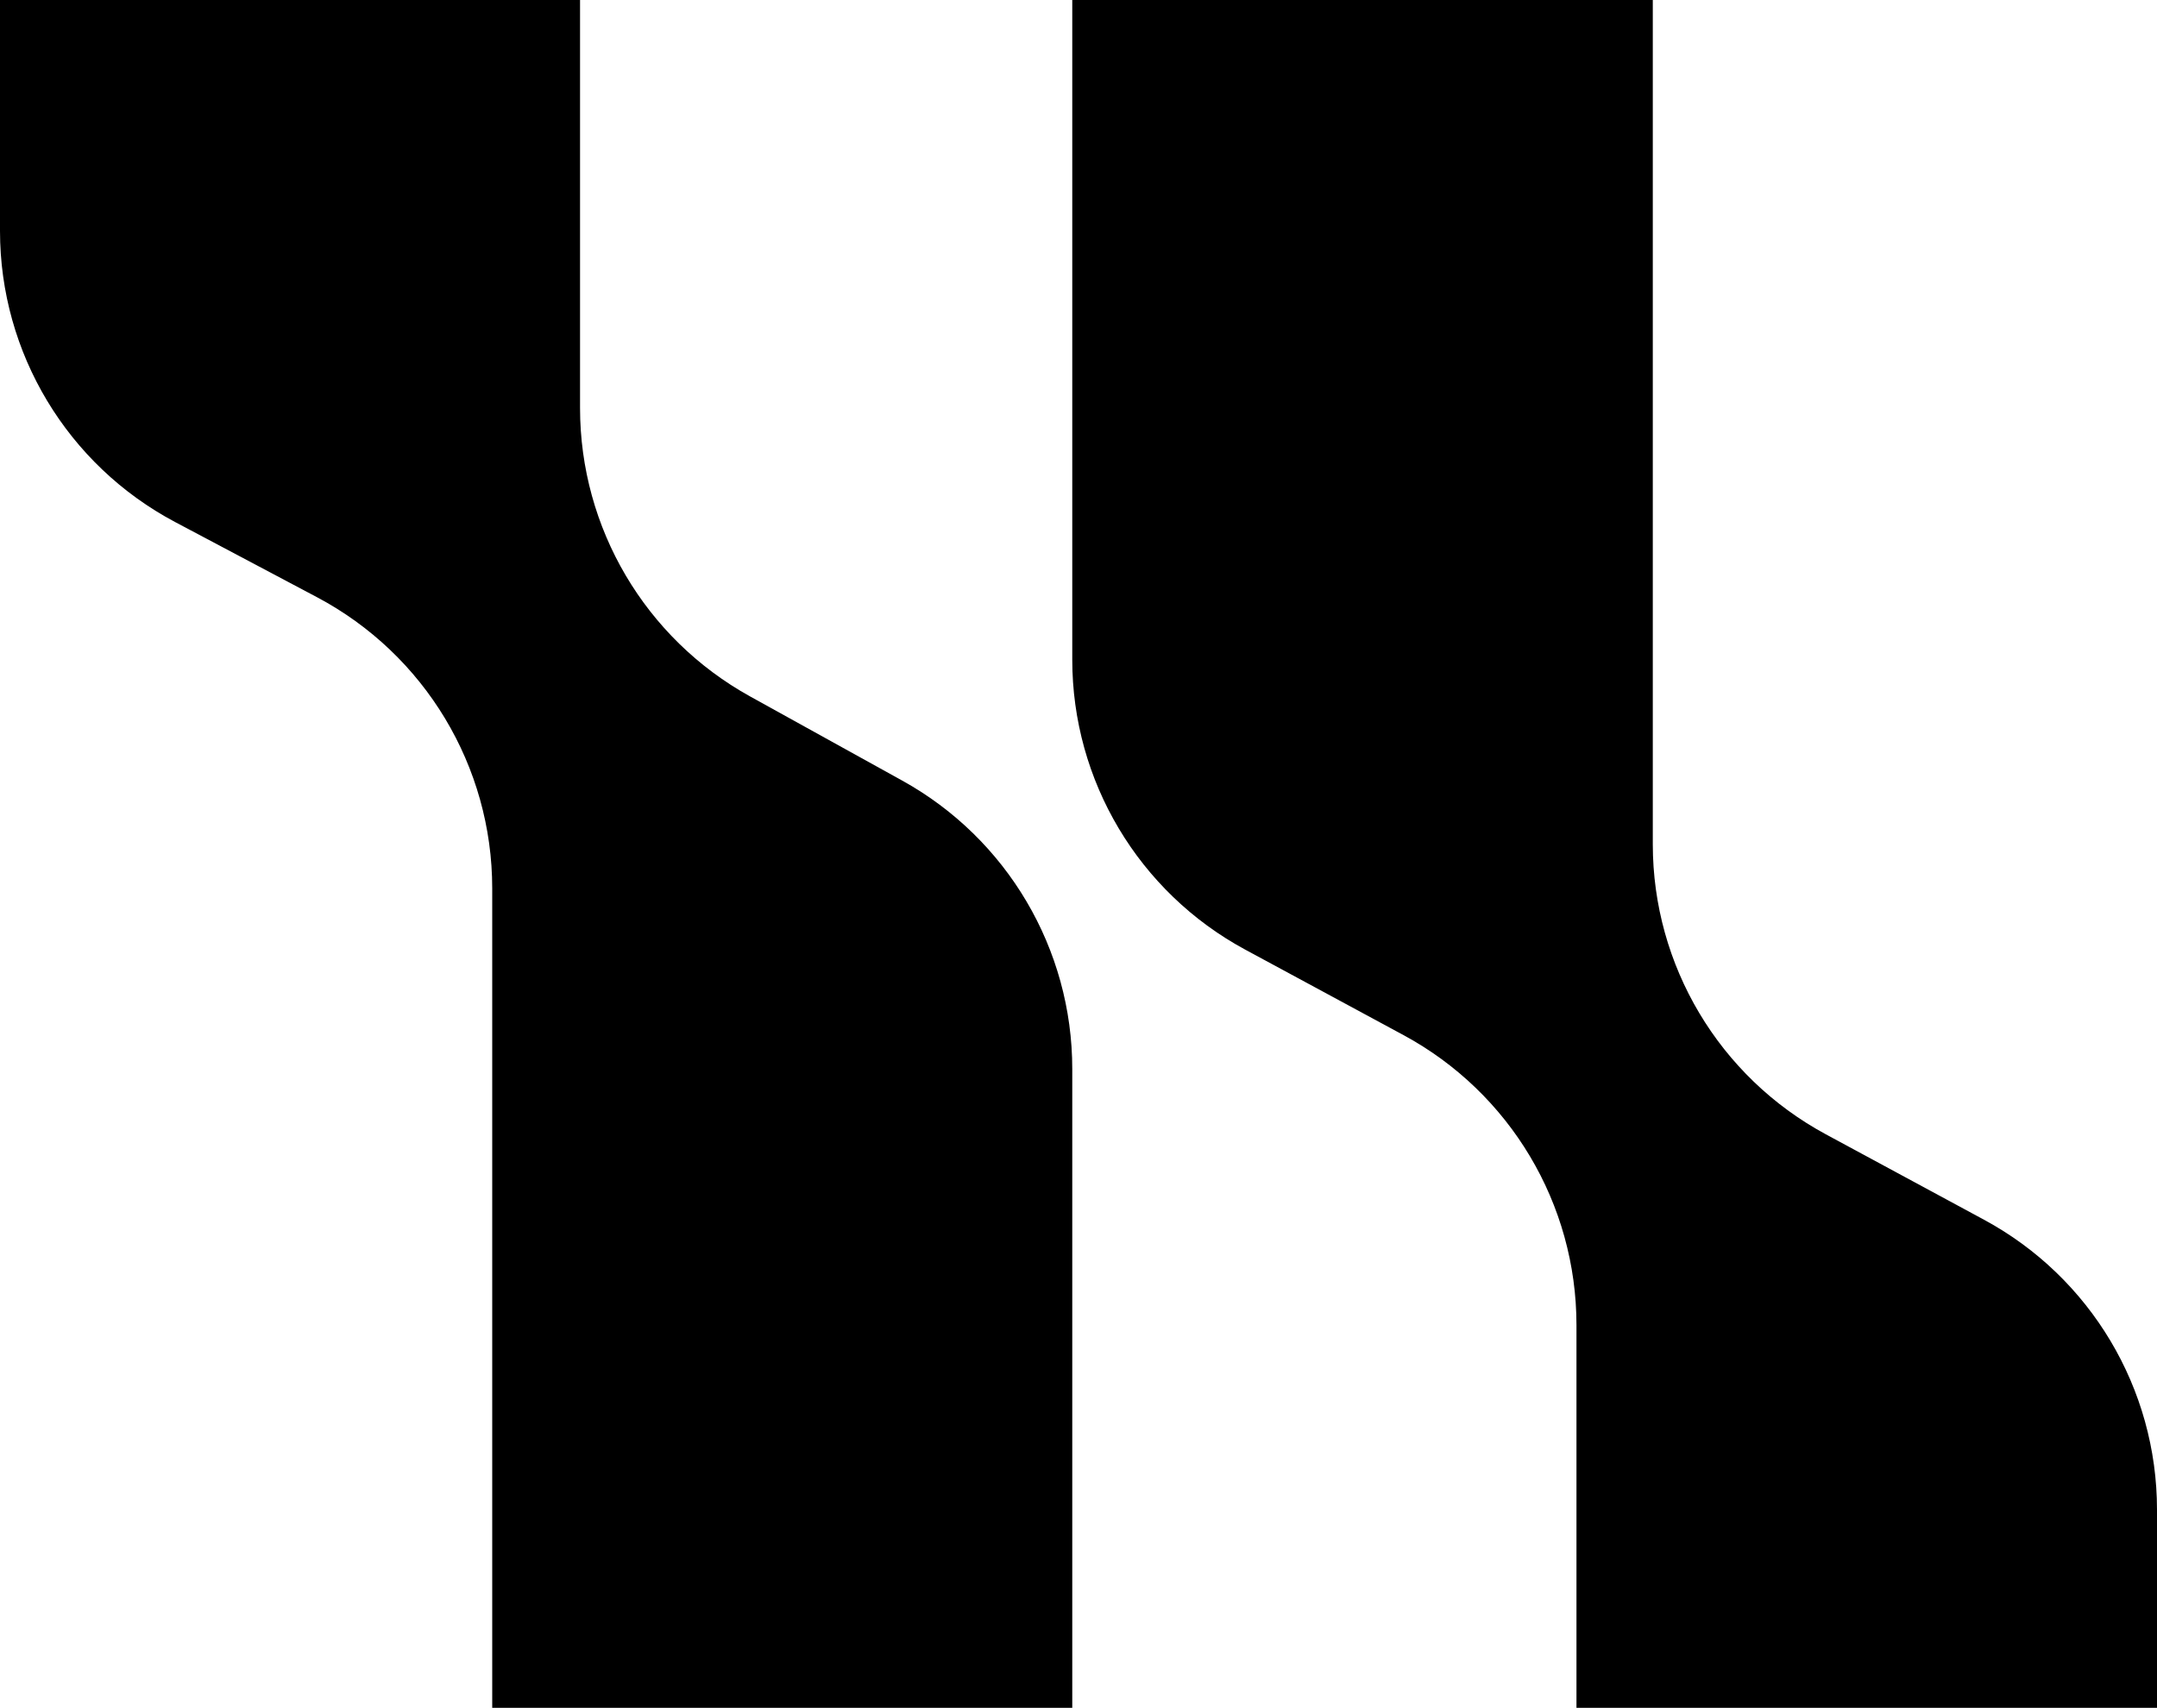
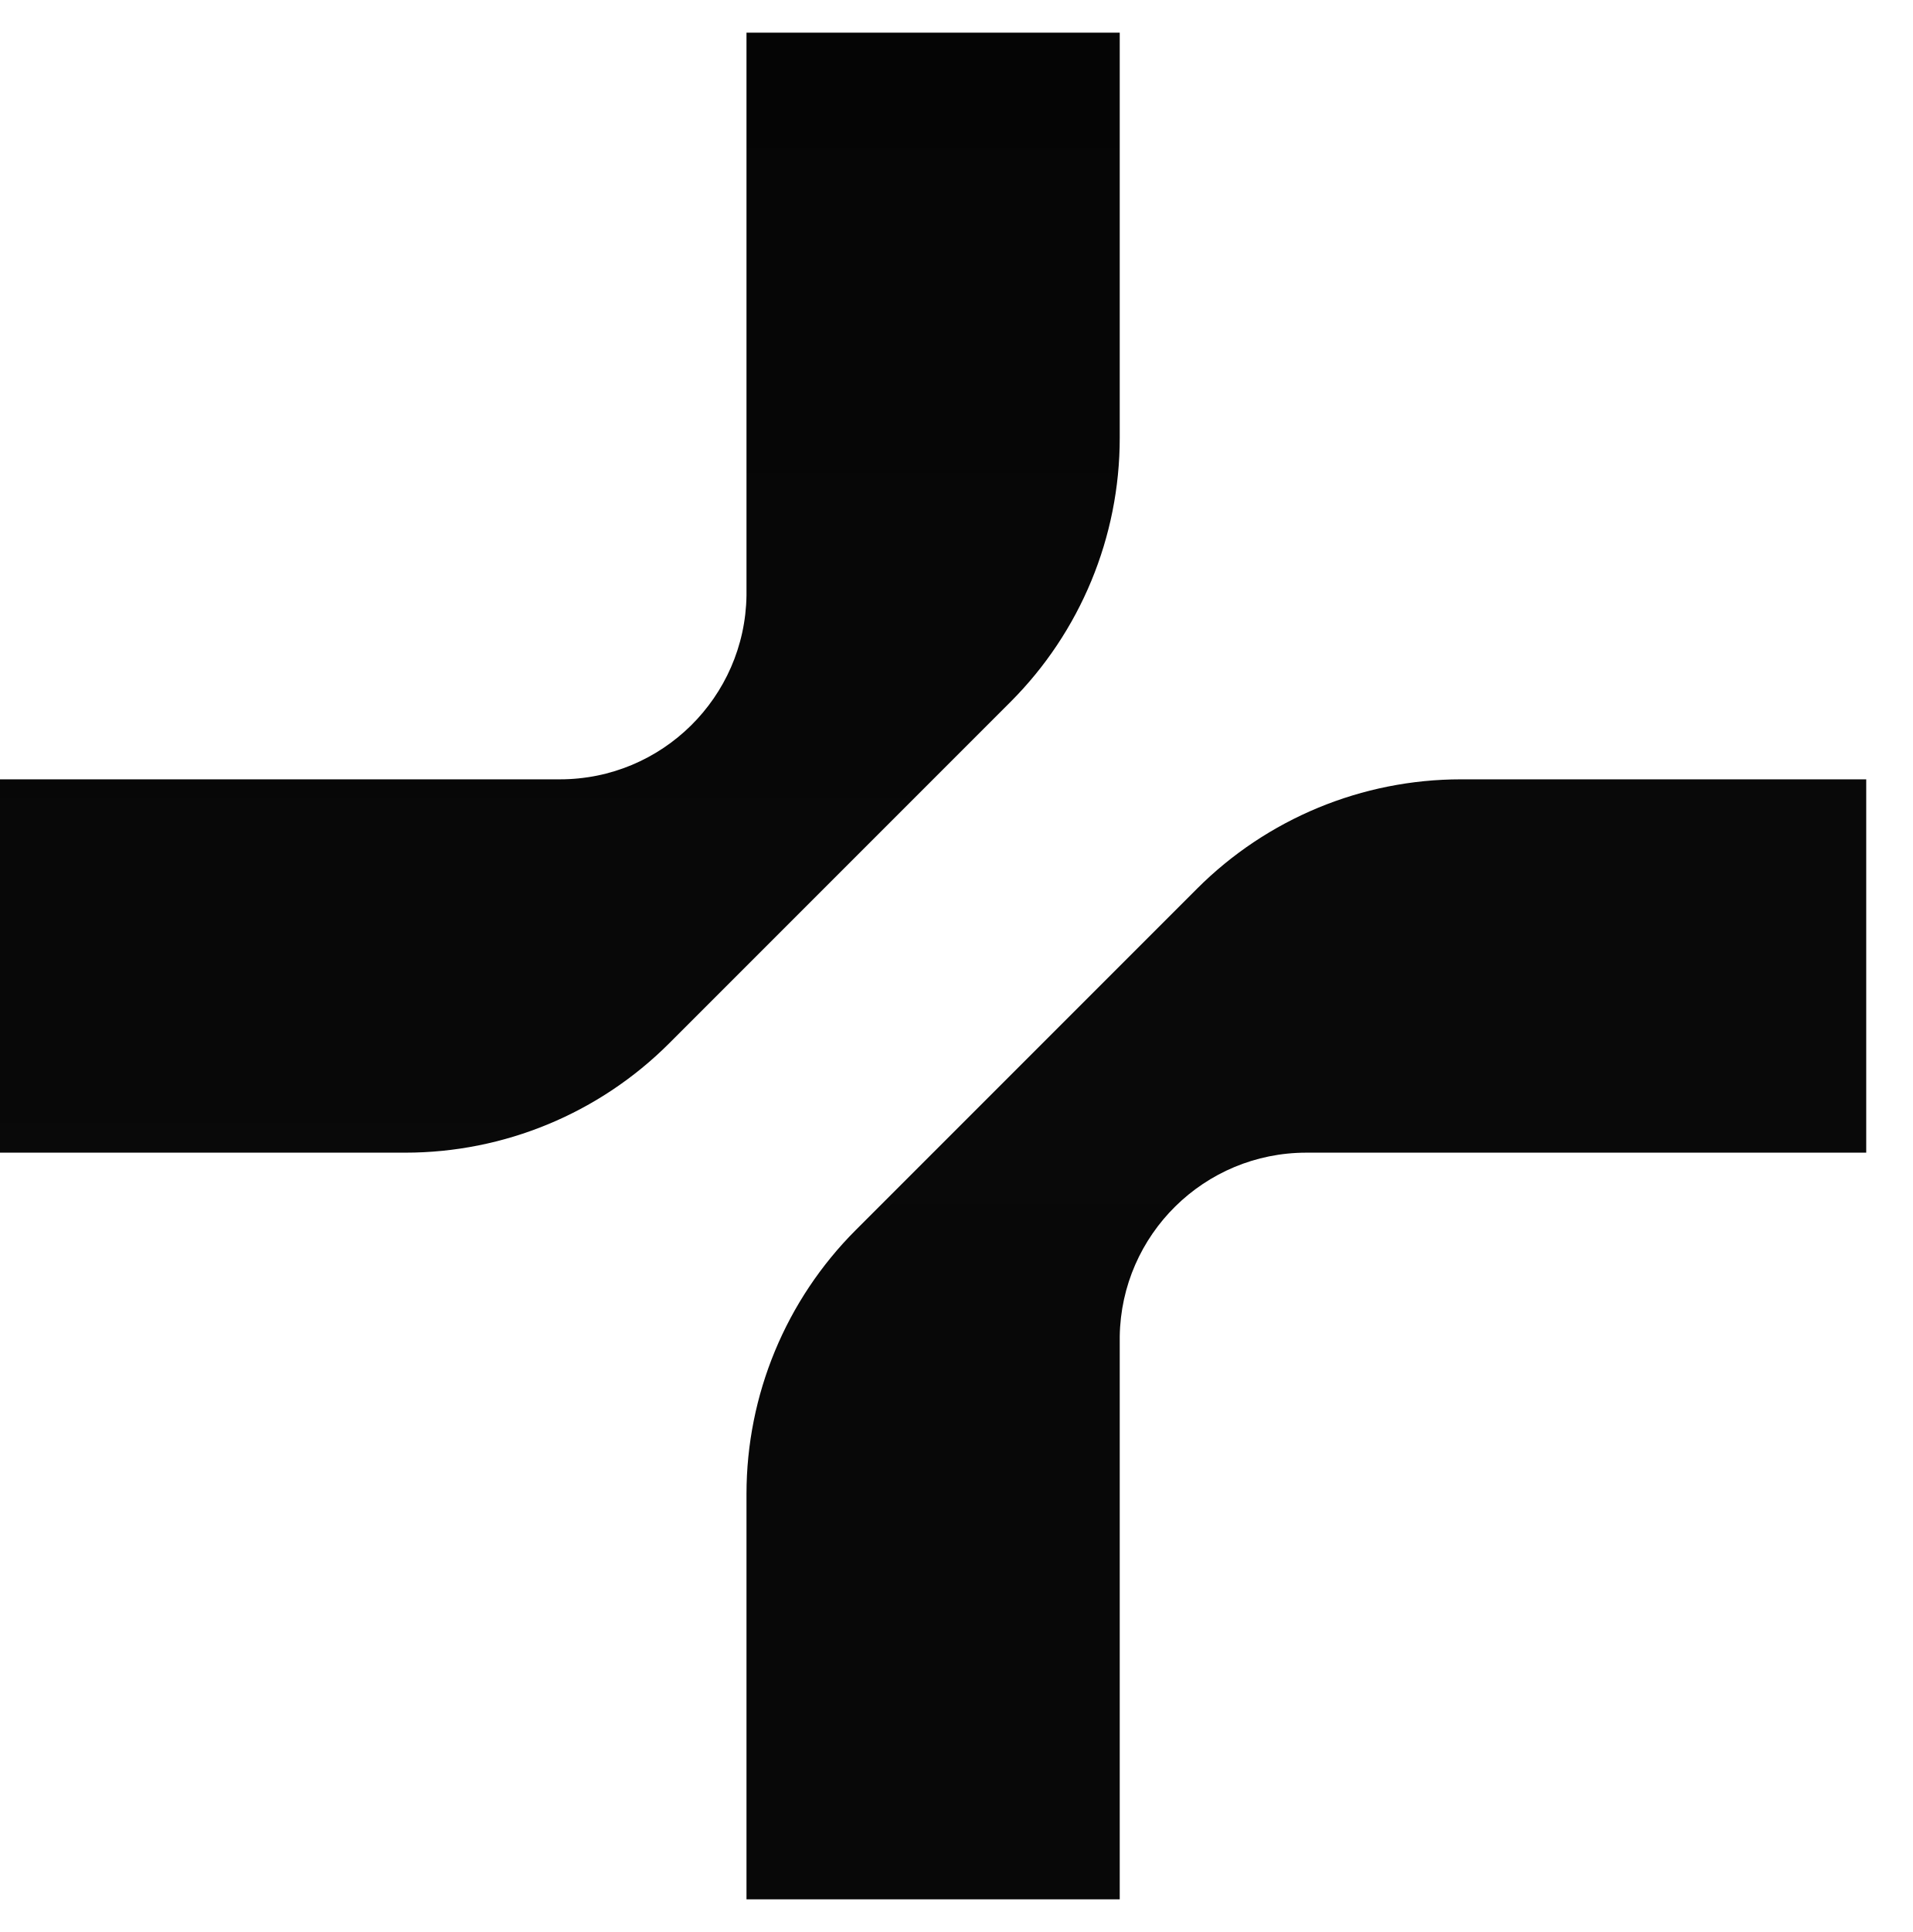
- <svg xmlns="http://www.w3.org/2000/svg" width="173" height="137" viewBox="0 0 173 137" fill="none">
-   <path d="M86 85.75C86 76.134 80.778 67.277 72.365 62.621L60.157 55.865C51.743 51.21 46.522 42.352 46.522 32.737V0H0V18.527C0 28.315 5.408 37.301 14.056 41.884L25.422 47.907C34.07 52.49 39.478 61.476 39.478 71.263V137H86V85.75Z" fill="black" />
-   <path d="M173 121.106C173 111.395 167.675 102.465 159.13 97.849L146.43 90.989C137.886 86.373 132.561 77.443 132.561 67.732V0H86V52.921C86 62.633 91.325 71.562 99.87 76.178L112.57 83.038C121.114 87.654 126.439 96.584 126.439 106.295V137H173V121.106Z" fill="black" />
+ <svg xmlns="http://www.w3.org/2000/svg" data-logo="logo" viewBox="0 0 41 41.4" width="41" height="41.4">
+   <g id="logogram" transform="     translate(0, 0.7)     rotate(0 20 20)        ">
+     <path d="M24 0H16V12.063C15.966 14.243 14.188 16 12.001 16H0V24H8.686C10.808 24 12.843 23.157 14.343 21.657L21.657 14.343C23.157 12.843 24 10.808 24 8.686V0Z" fill="url(#paint0_linear_7697_8782)" />
+     <path d="M16 40H24V27.937C24.034 25.757 25.811 24 28 24H40V16H31.314C29.192 16 27.157 16.843 25.657 18.343L18.343 25.657C16.843 27.157 16 29.192 16 31.314V40Z" fill="url(#paint1_linear_7697_8782)" />
+   </g>
+   <g id="logotype" transform="" />
+   <defs>
+     <linearGradient id="paint0_linear_7697_8782" x1="20" y1="-0.997" x2="20" y2="33.793" gradientUnits="userSpaceOnUse">
+       <stop stop-color="#050505" />
+       <stop offset="1" stop-color="#0A0A0A" />
+     </linearGradient>
+     <linearGradient id="paint1_linear_7697_8782" x1="20" y1="-0.997" x2="20" y2="33.793" gradientUnits="userSpaceOnUse">
+       <stop stop-color="#0A0A0A" />
+       <stop offset="1" stop-color="#080808" />
+     </linearGradient>
+   </defs>
</svg>
